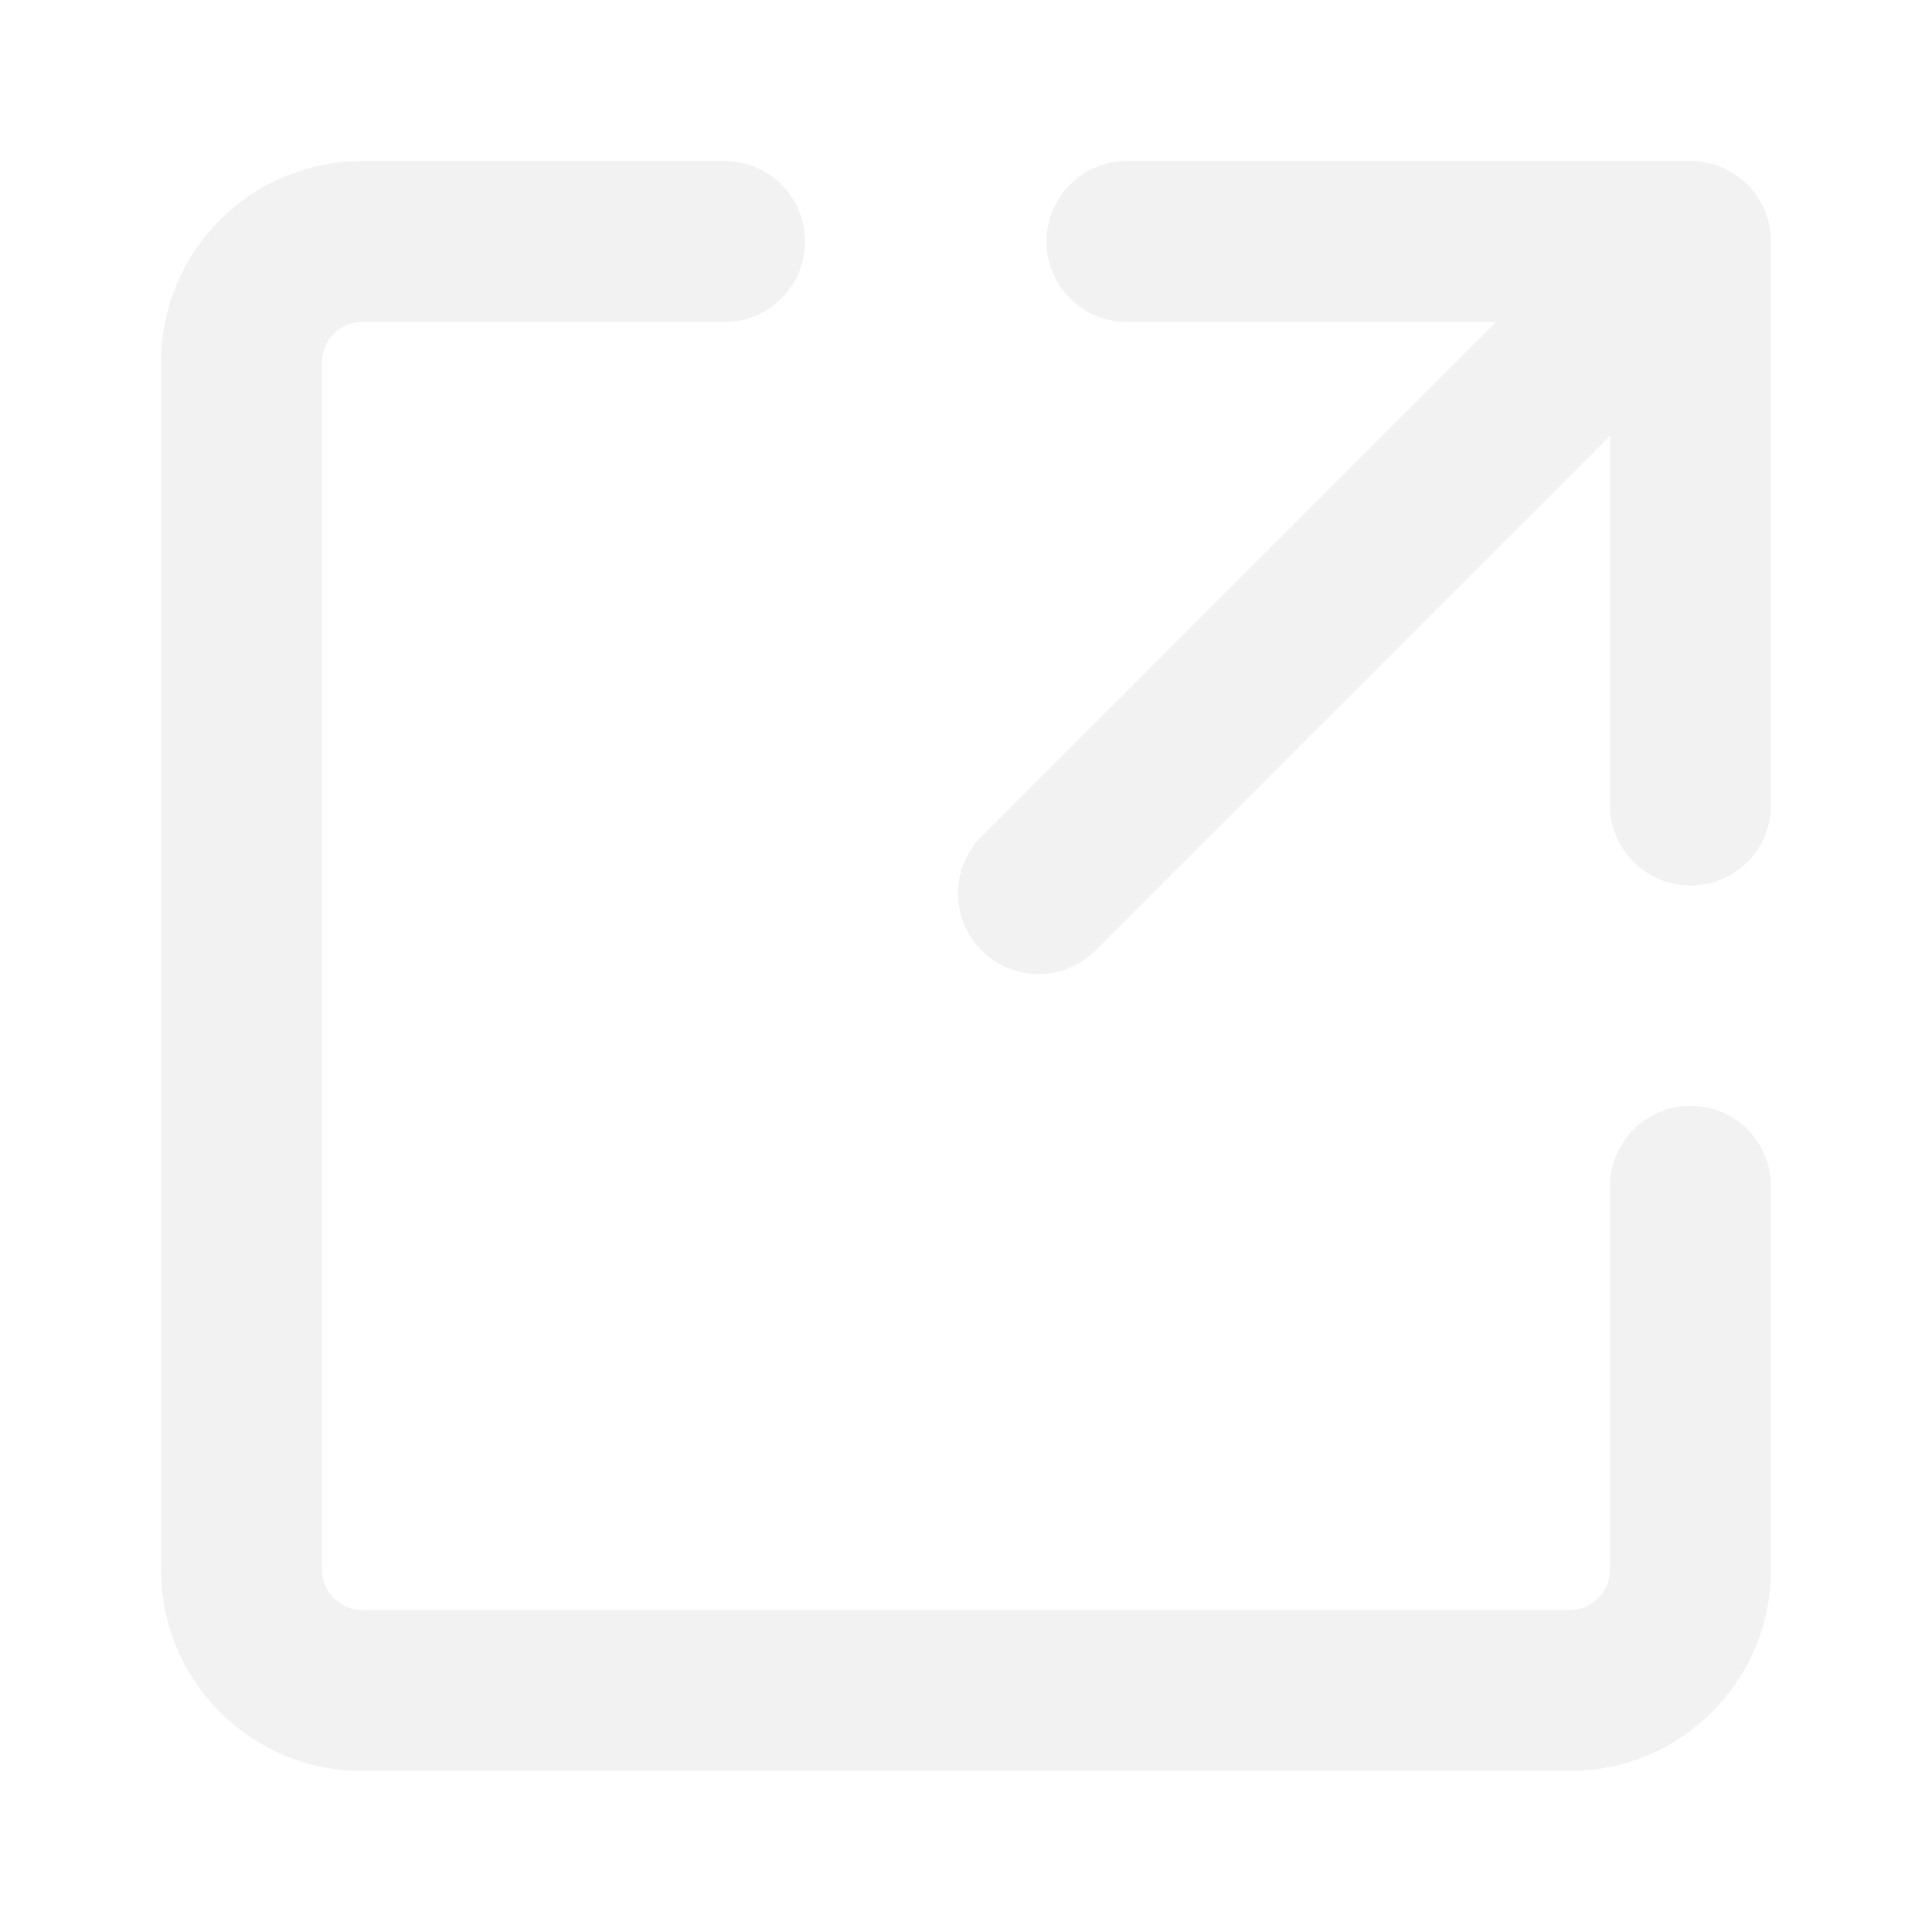
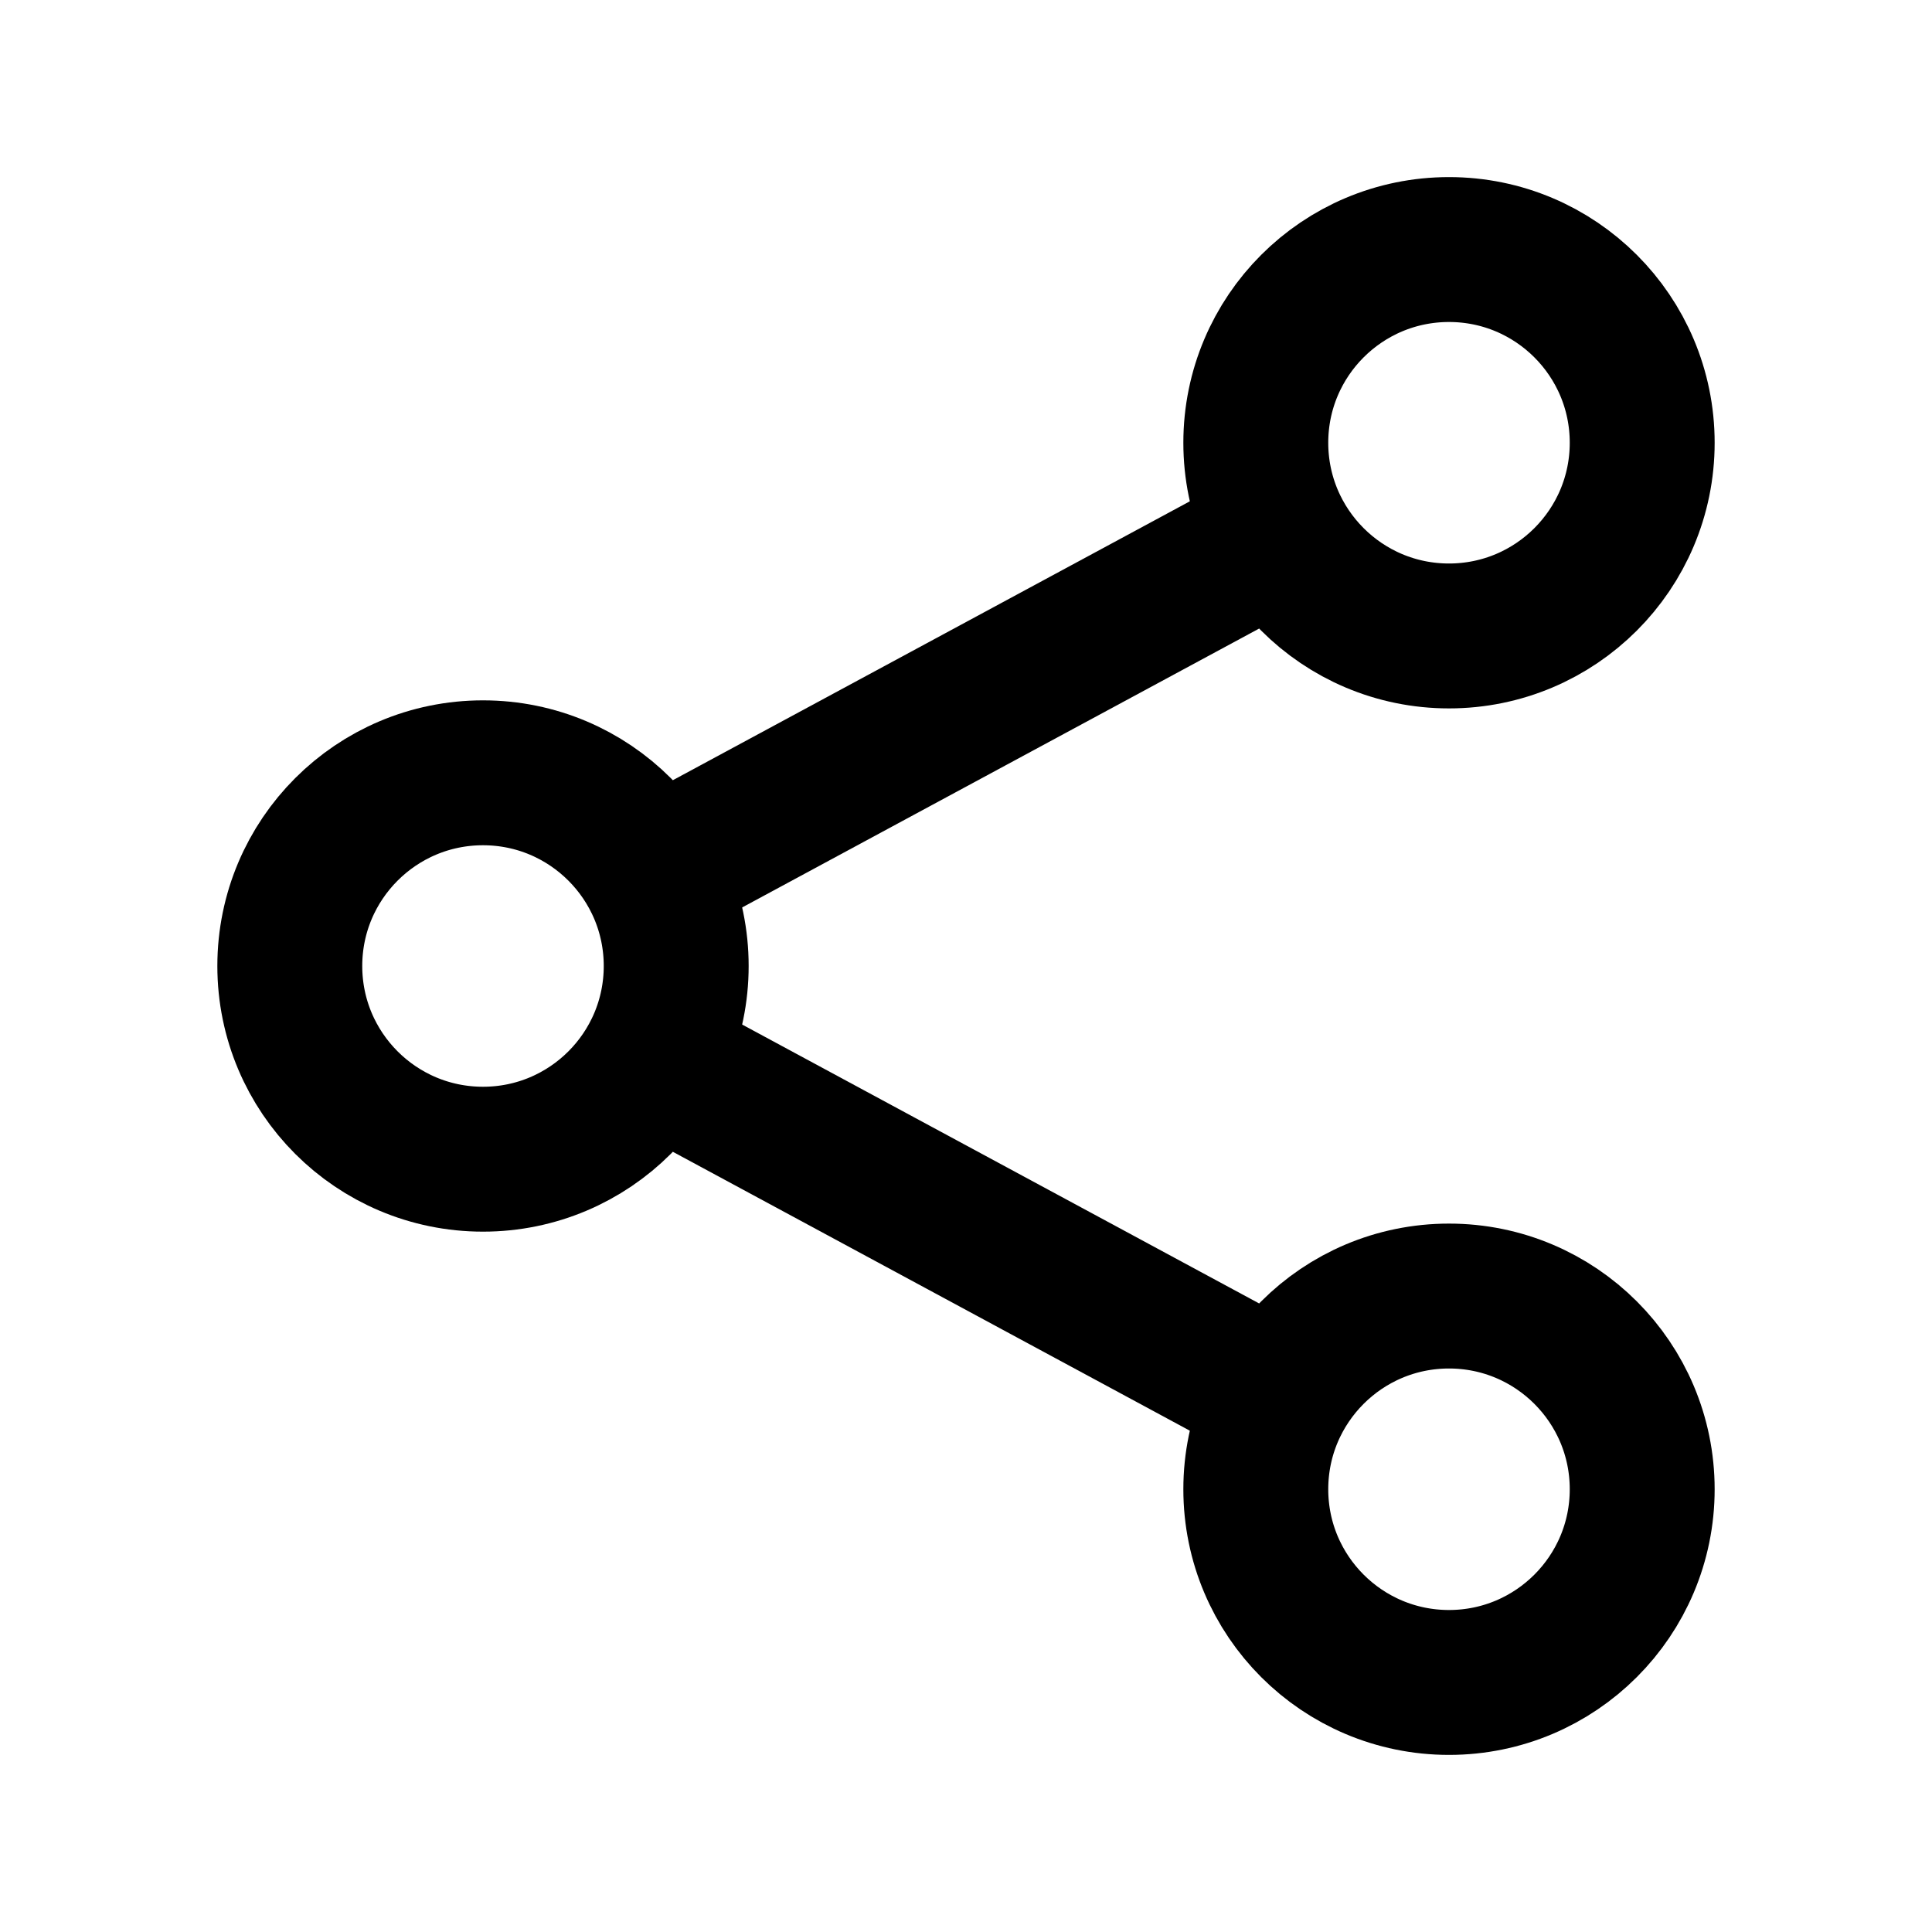
- <svg xmlns="http://www.w3.org/2000/svg" width="48" height="48" viewBox="0 0 48 48" fill="none">
-   <path d="M28 6H42V20" stroke="#F2F2F2" stroke-width="4" stroke-linecap="round" stroke-linejoin="round" />
-   <path d="M42 29.474V39C42 40.657 40.657 42 39 42H9C7.343 42 6 40.657 6 39V9C6 7.343 7.343 6 9 6L18 6" stroke="#F2F2F2" stroke-width="4" stroke-linecap="round" stroke-linejoin="round" />
-   <path d="M25.8 22.2L41.1 6.9" stroke="#F2F2F2" stroke-width="4" stroke-linecap="round" stroke-linejoin="round" />
+ <svg xmlns="http://www.w3.org/2000/svg" width="24" height="24" viewBox="0 0 24 24" fill="none" stroke="currentColor" stroke-width="1.8" stroke-linecap="round">
+   <circle cx="18" cy="5.5" r="2.4" />
+   <circle cx="6" cy="12" r="2.4" />
+   <circle cx="18" cy="18.5" r="2.4" />
+   <path d="M8.2 10.8 15.8 6.7M8.2 13.2l7.6 4.1" />
</svg>
